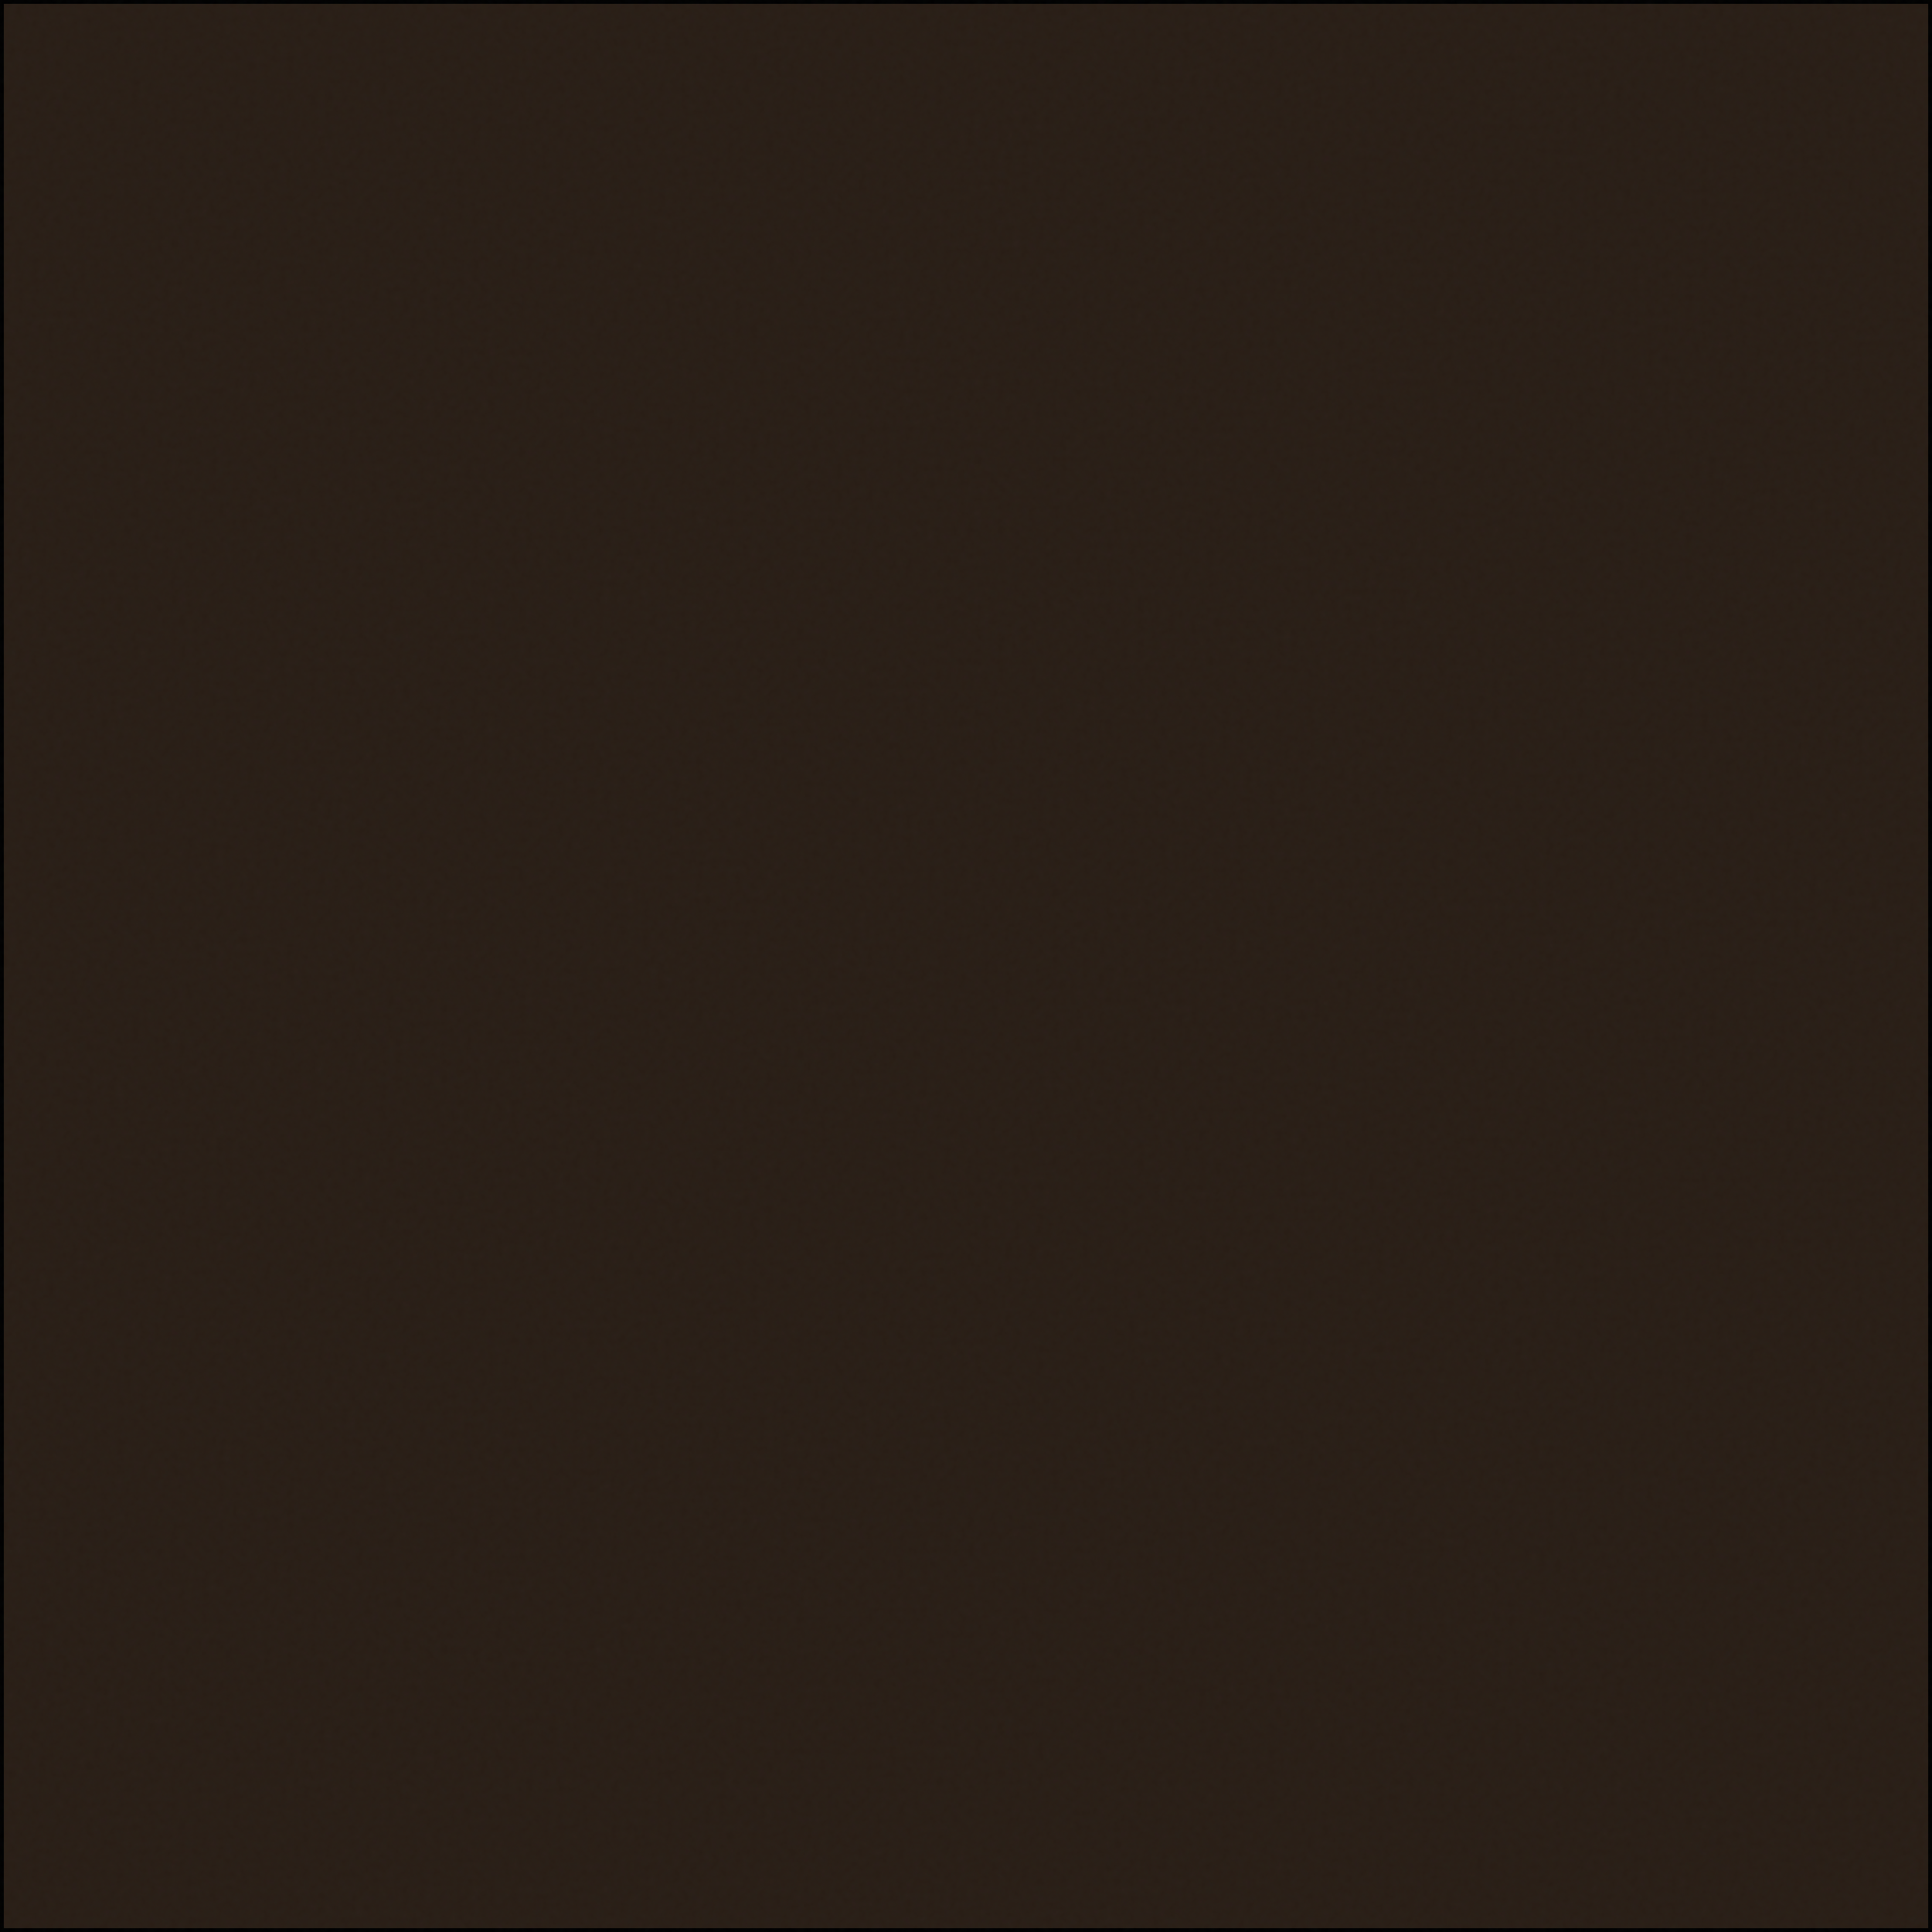
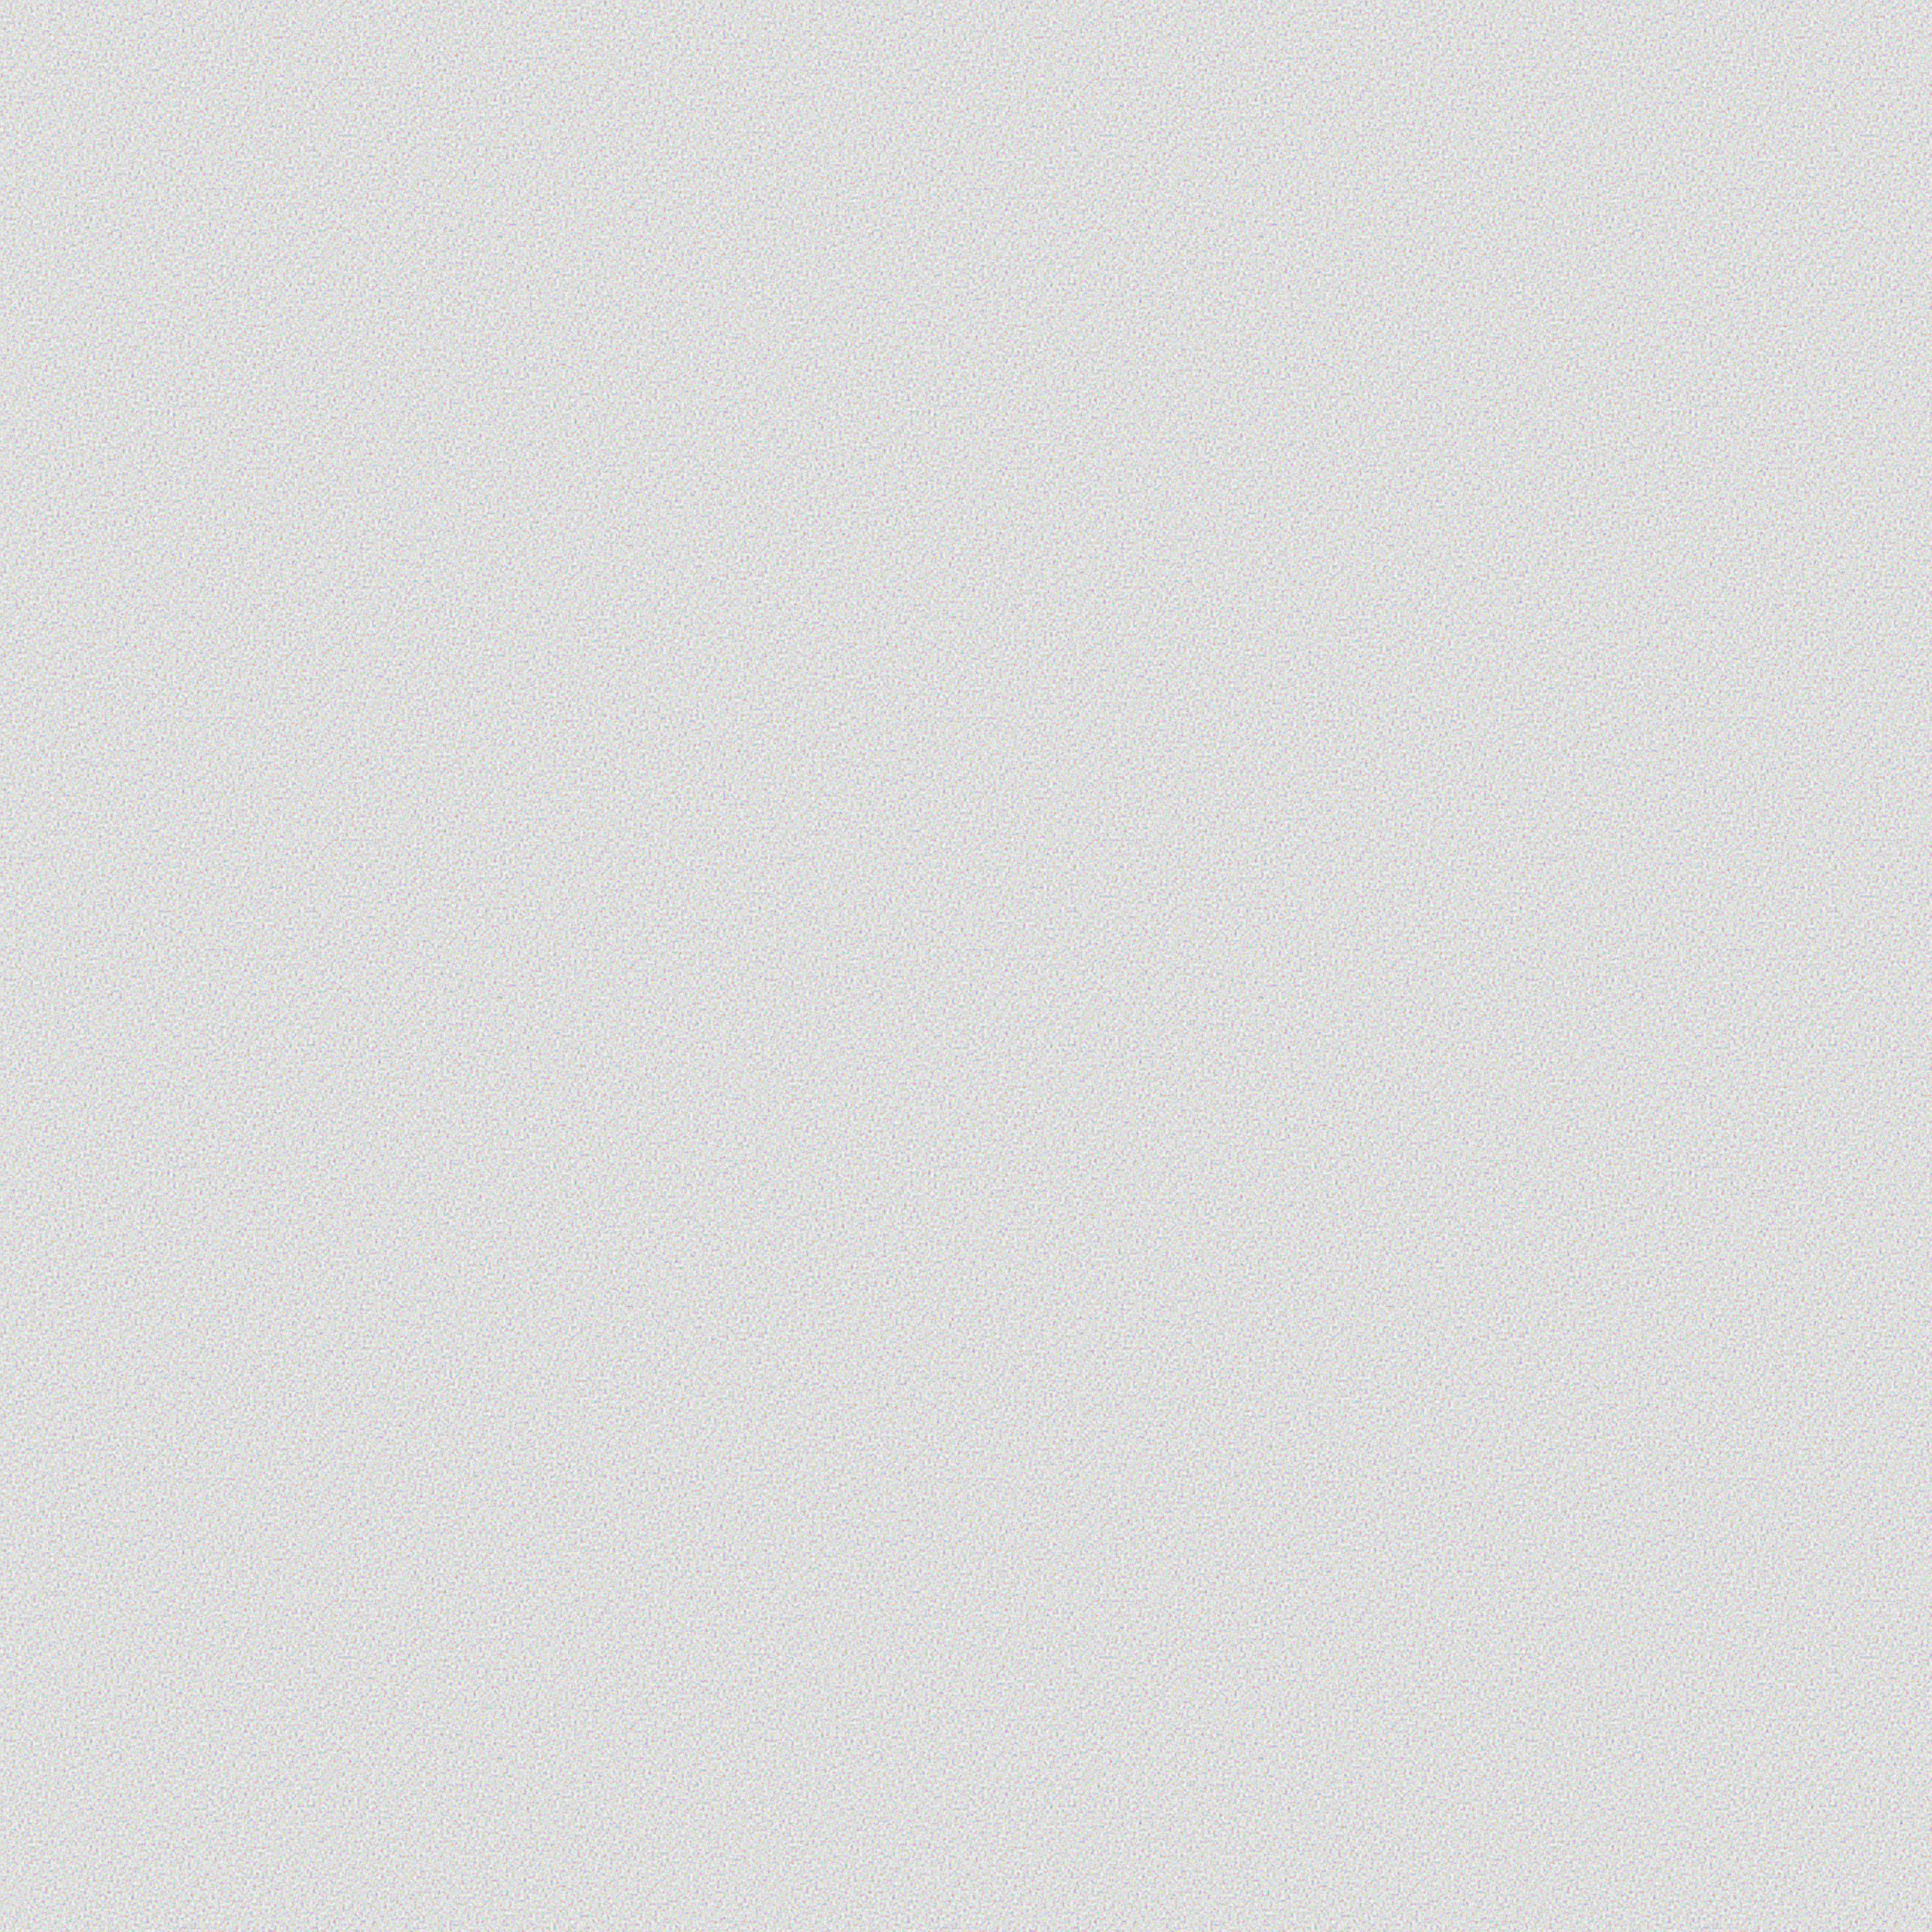
- <svg xmlns="http://www.w3.org/2000/svg" version="1.1" id="Layer_1" x="0px" y="0px" viewBox="0 0 250 250" style="enable-background:new 0 0 250 250;" xml:space="preserve">
-   <style type="text/css">
- 	.st0{fill:#281D15;stroke:#000000;stroke-miterlimit:10;}
- 	.st1{opacity:3.000000e-02;filter:url(#noiseFilter);}
- 	.st2{fill:#211103;}
- </style>
+ <svg xmlns="http://www.w3.org/2000/svg" viewBox="0 0 1000 1000">
  <filter id="noiseFilter">
-     <feTurbulence baseFrequency="1" numOctaves="3" stitchTiles="stitch" type="fractalNoise" />
+     <feTurbulence type="fractalNoise" baseFrequency="0.65" numOctaves="3" stitchTiles="stitch" />
  </filter>
-   <rect class="st0" width="250" height="250" />
-   <g class="st1">
-     <rect class="st2" width="250" height="250" />
-   </g>
+   <rect width="100%" height="100%" filter="url(#noiseFilter)" />
</svg>
